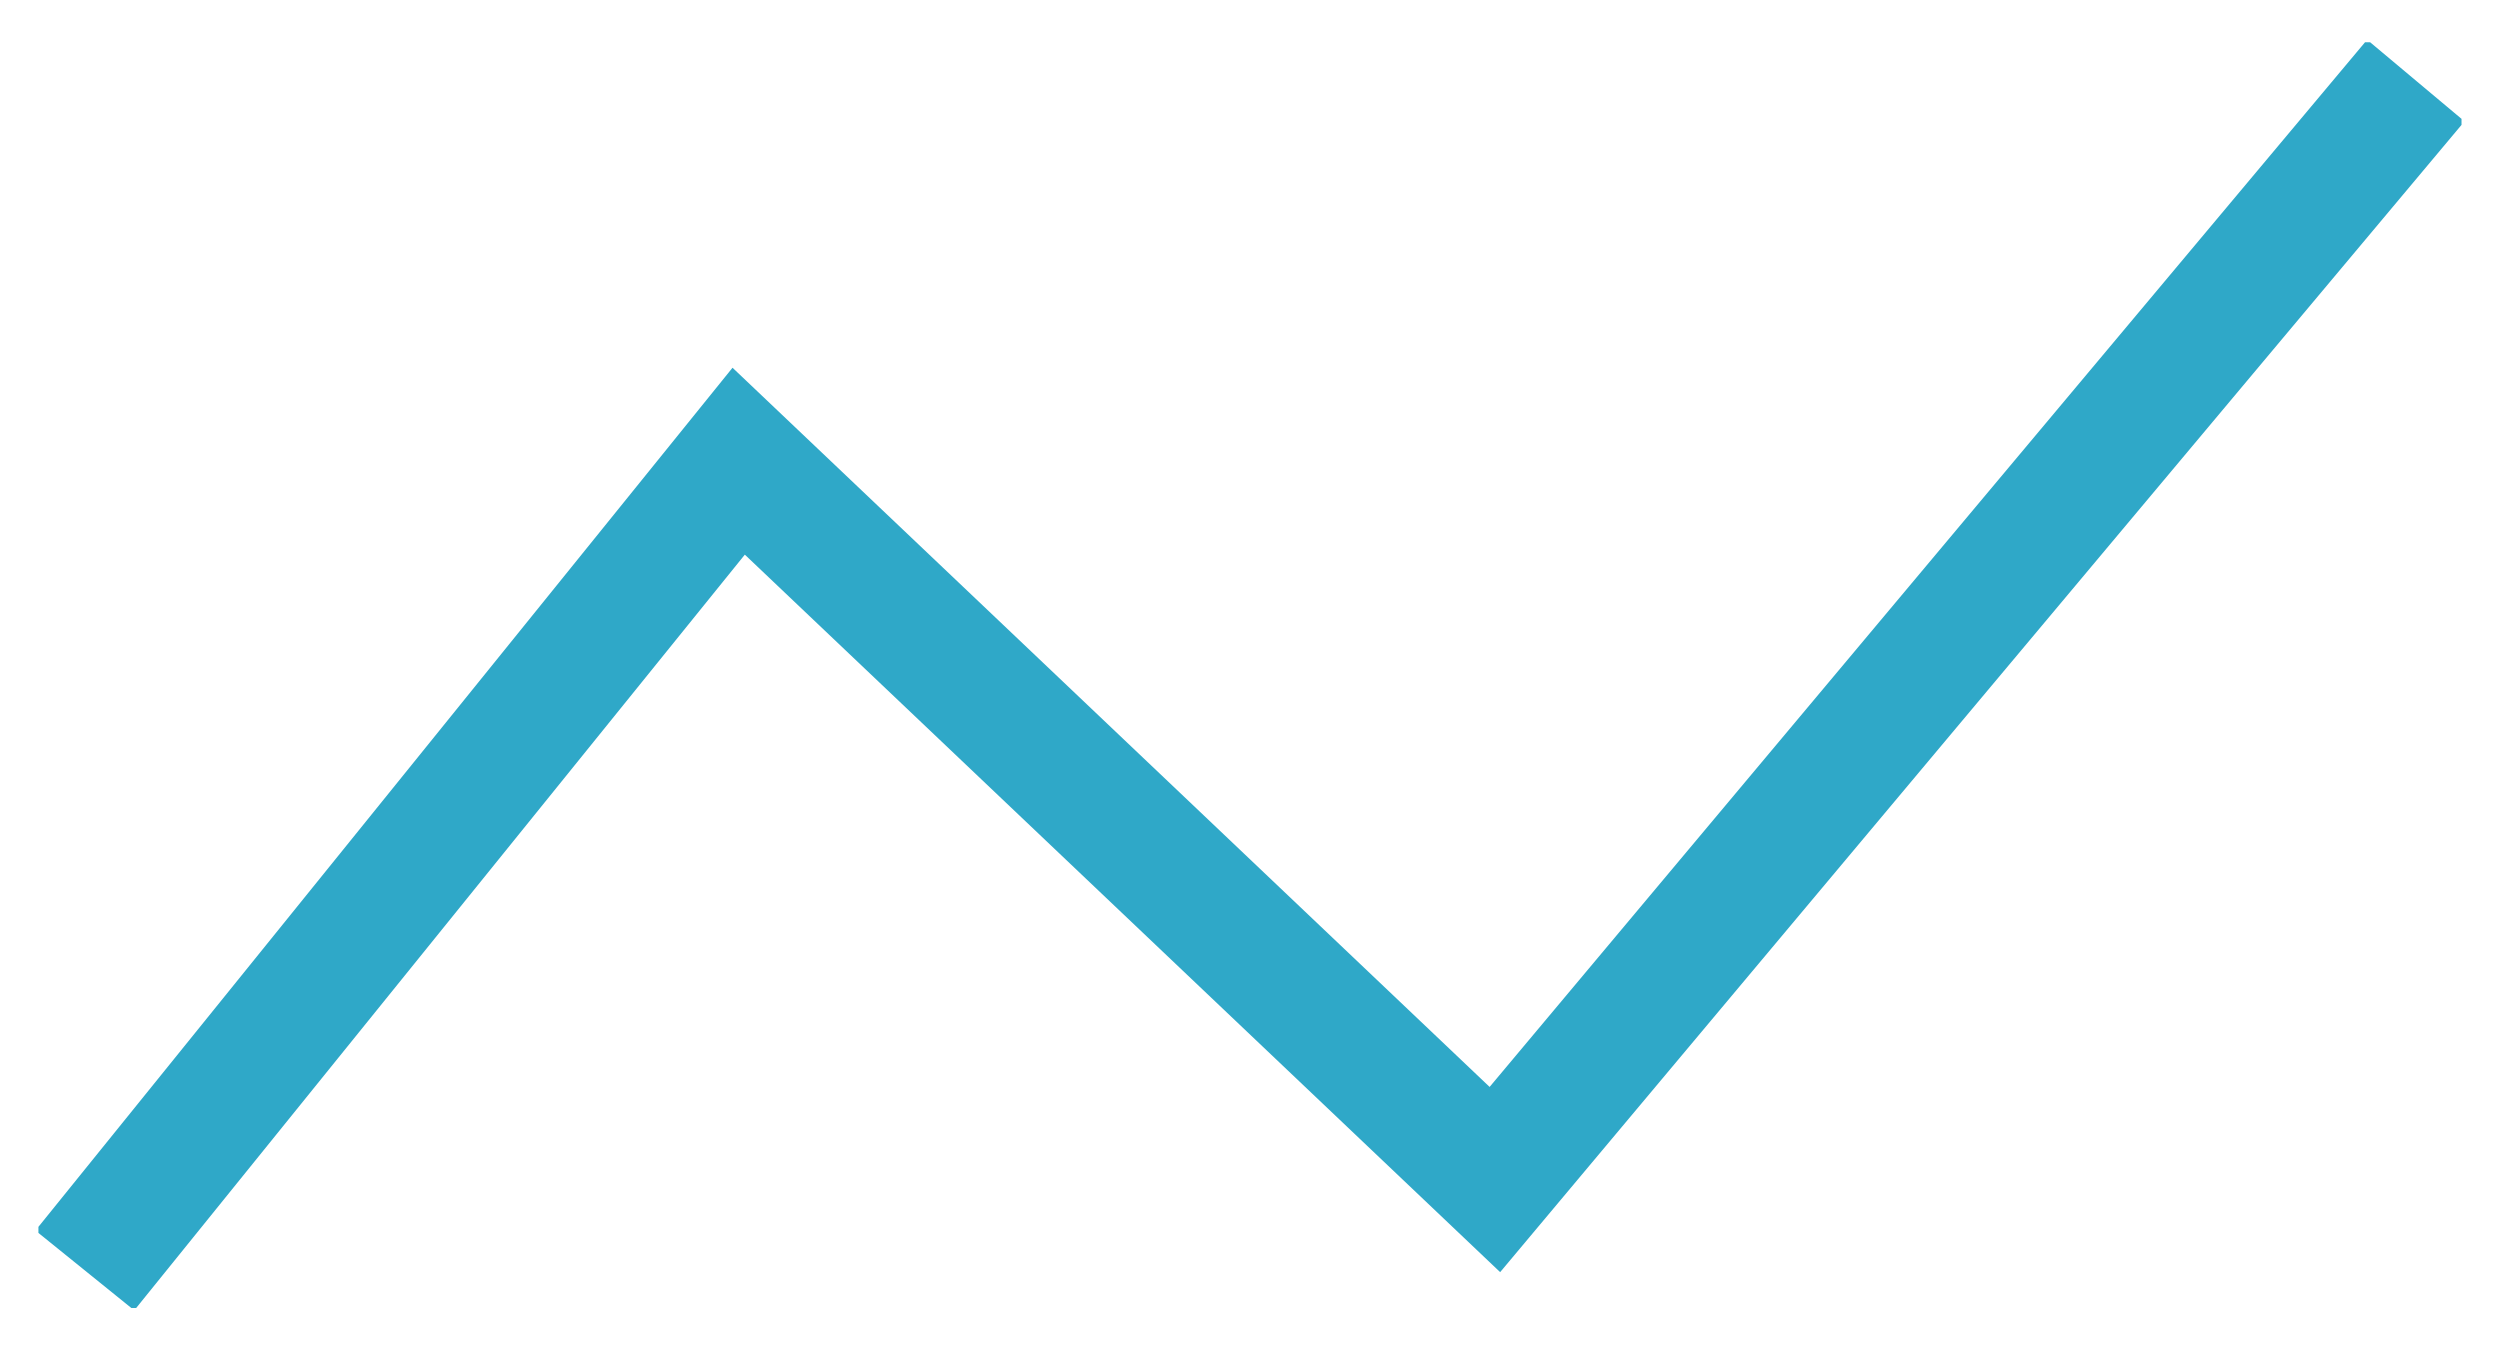
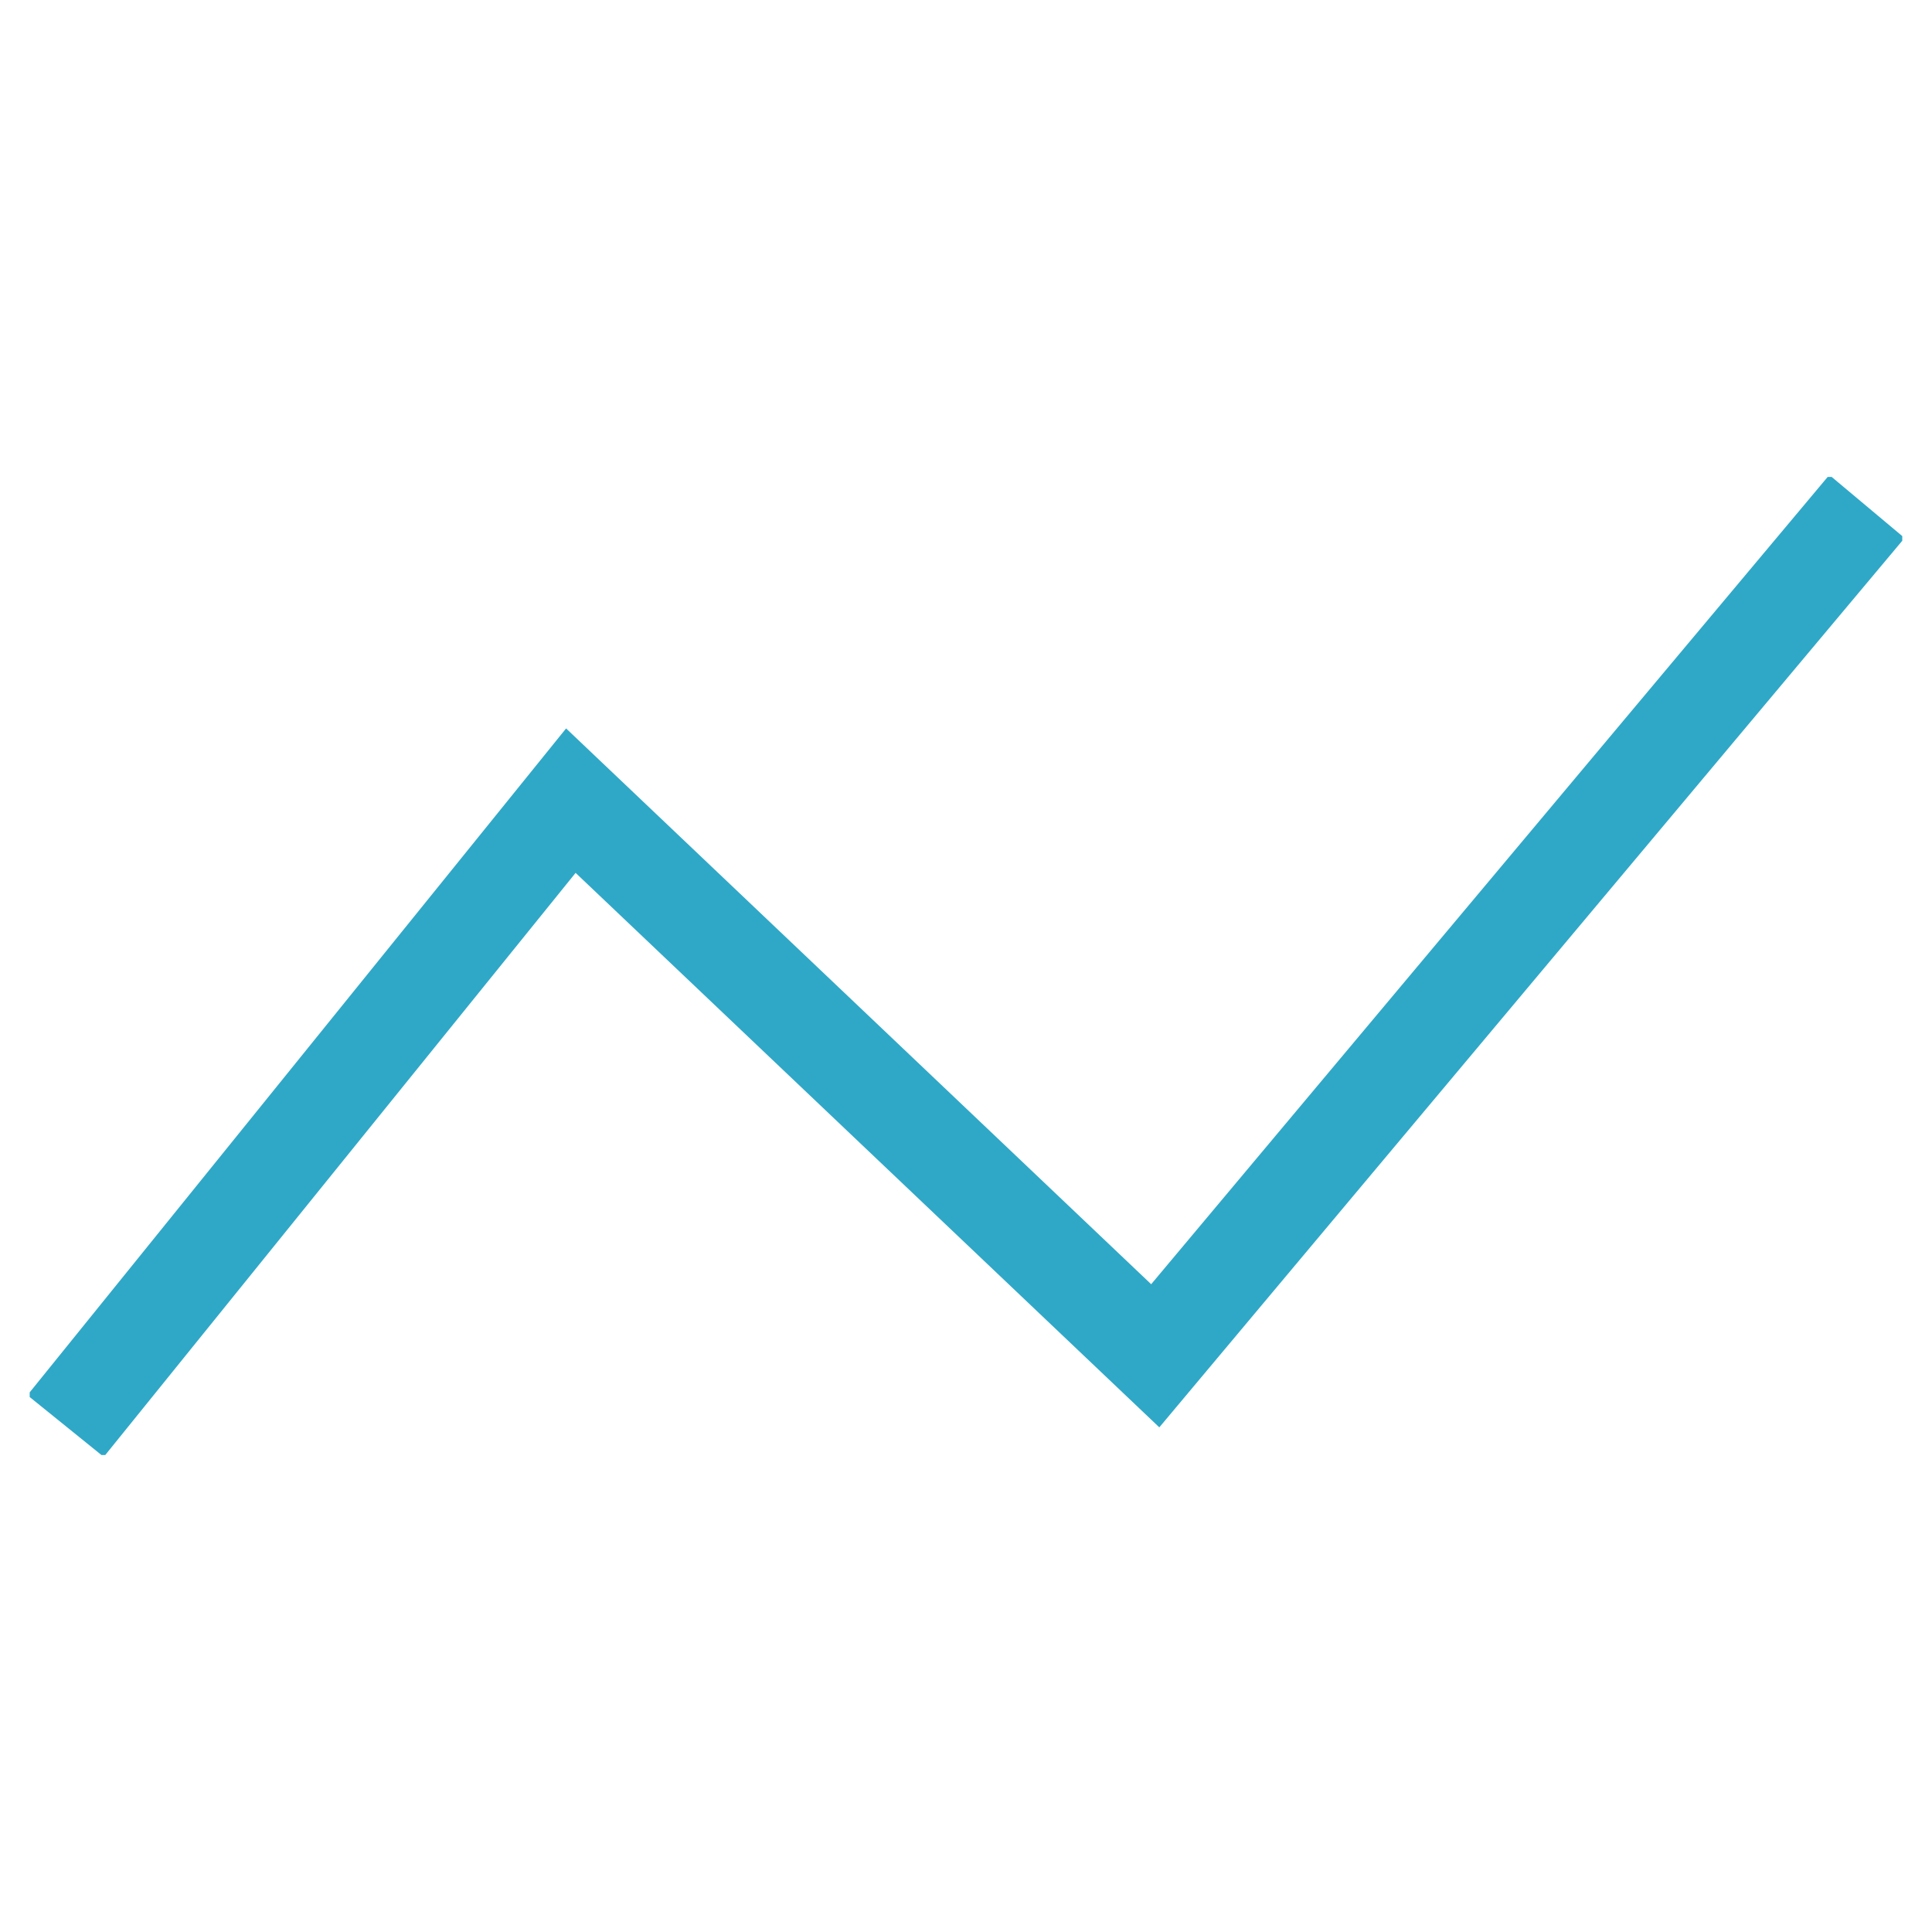
- <svg xmlns="http://www.w3.org/2000/svg" xmlns:xlink="http://www.w3.org/1999/xlink" version="1.1" id="Layer_1" x="0px" y="0px" width="44.634px" height="24.108px" viewBox="0 0 44.634 24.108" enable-background="new 0 0 44.634 24.108" xml:space="preserve">
+ <svg xmlns="http://www.w3.org/2000/svg" xmlns:xlink="http://www.w3.org/1999/xlink" version="1.1" id="Layer_1" x="0px" y="0px" width="28px" height="28px" viewBox="0 0 44.634 24.108" enable-background="new 0 0 44.634 24.108" xml:space="preserve">
  <g>
    <defs>
      <rect id="SVGID_1_" x="0.686" y="0.755" width="43.261" height="22.597" />
    </defs>
    <clipPath id="SVGID_2_">
      <use xlink:href="#SVGID_1_" overflow="visible" />
    </clipPath>
    <polyline clip-path="url(#SVGID_2_)" fill="none" stroke="#2FA8C8" stroke-width="2.268" stroke-miterlimit="10" points="   1.515,22.682 13.188,8.234 26.689,21.059 43.131,1.438  " />
  </g>
</svg>
